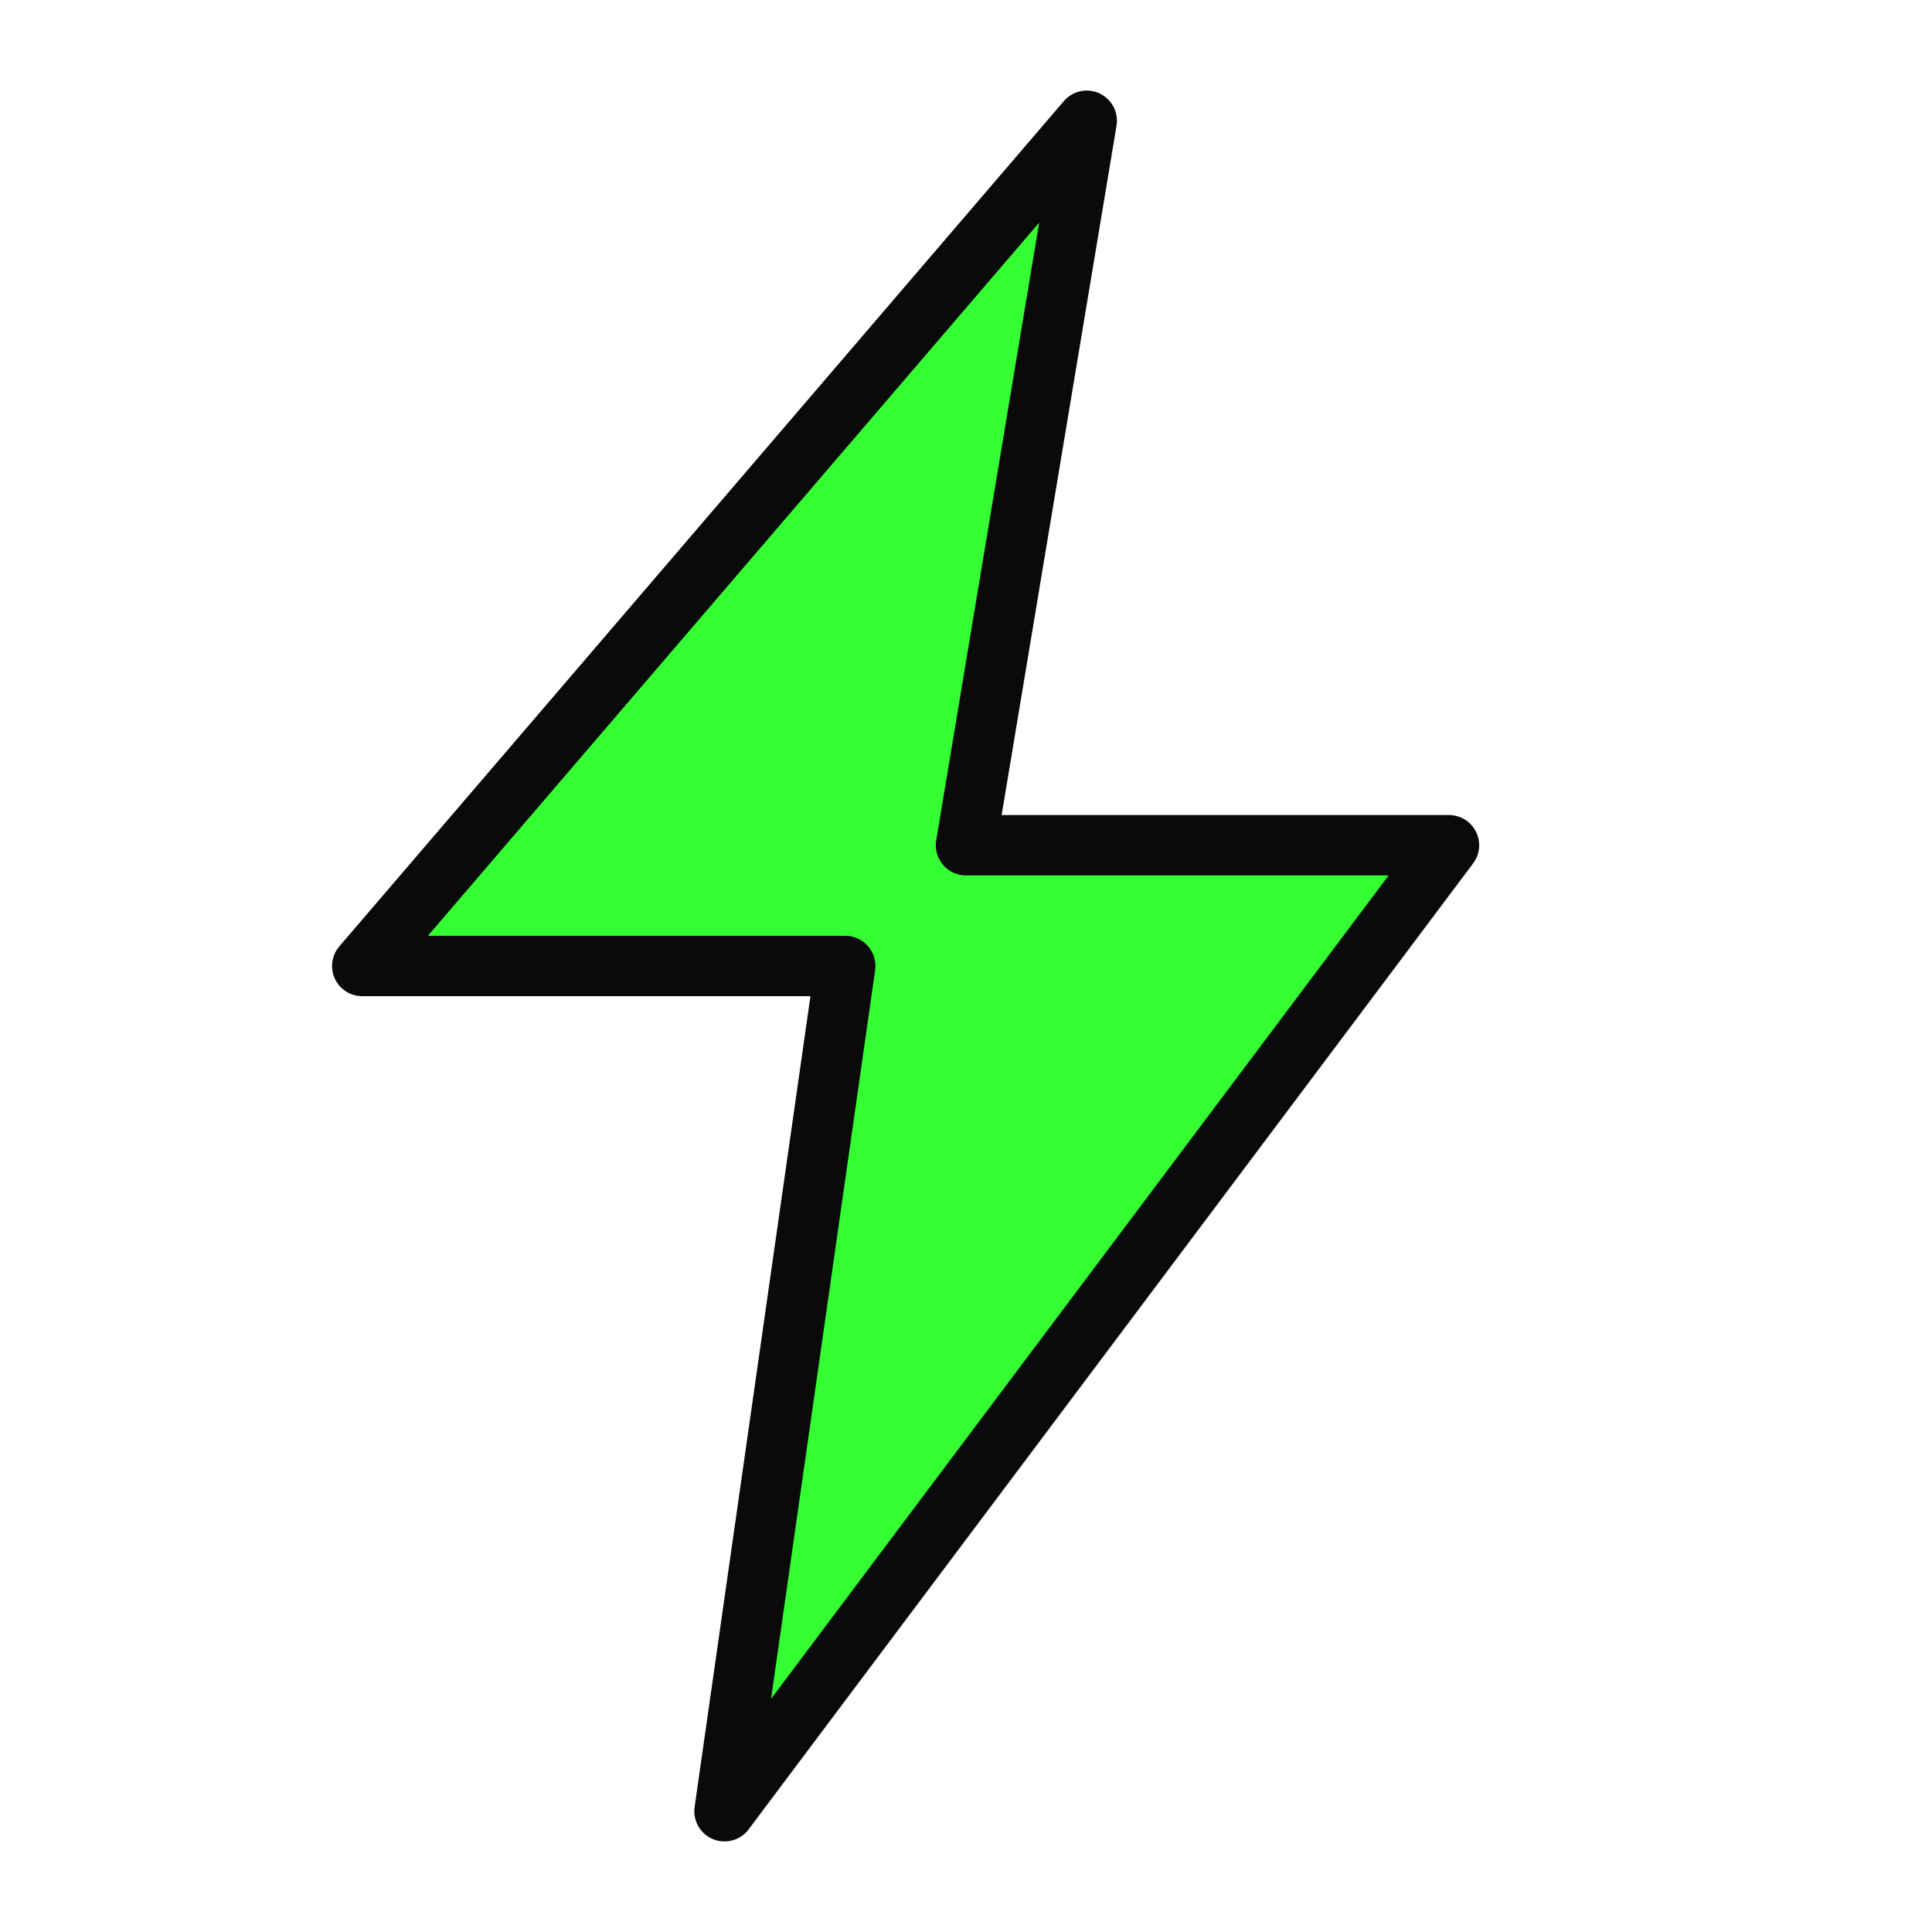
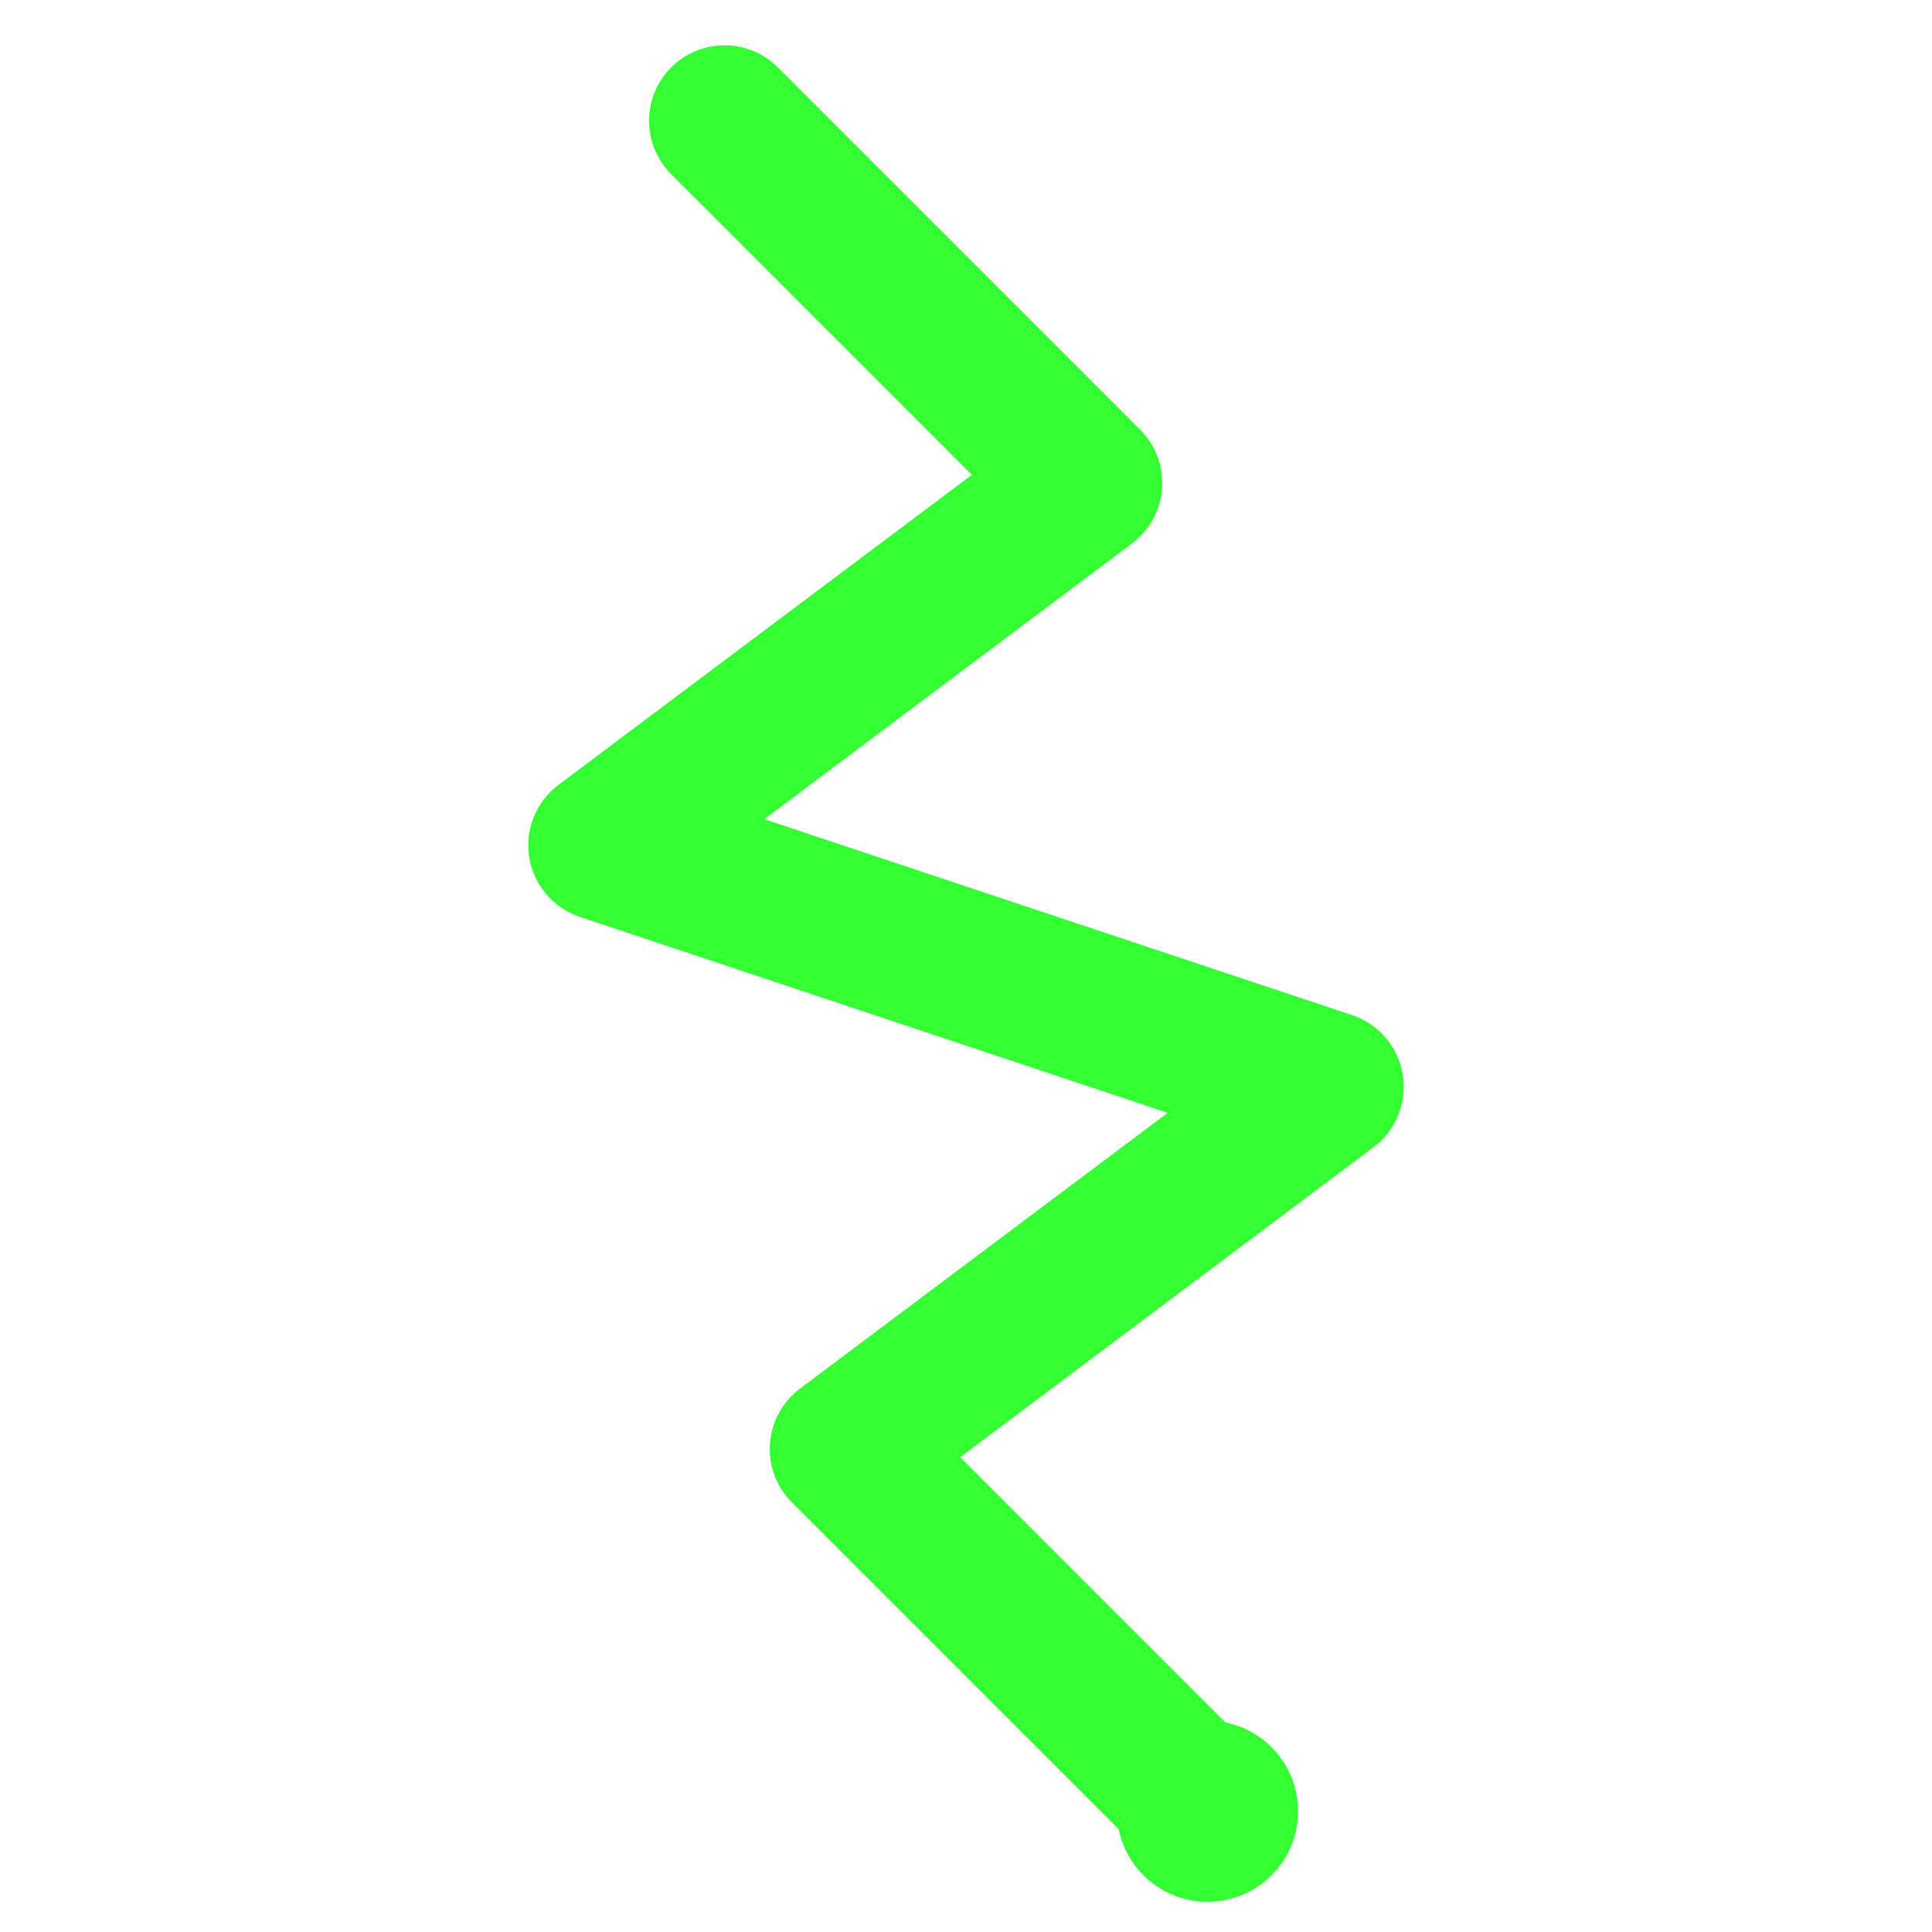
- <svg xmlns="http://www.w3.org/2000/svg" viewBox="0 0 32 32">
-   <path d="M18 2 L6 16 L14 16 L12 30 L24 14 L16 14 L18 2 Z" fill="#33ff33" stroke="#0a0a0a" stroke-width="1" stroke-linejoin="round" />
+ <svg xmlns="http://www.w3.org/2000/svg" viewBox="0 0 32 32" fill="none">
+   <polyline points="12,2 18,8 10,14 22,18 14,24 20,30" stroke="#33ff33" stroke-width="2.5" stroke-linecap="round" stroke-linejoin="round" />
+   <circle cx="20" cy="30" r="1.5" fill="#33ff33" />
</svg>
